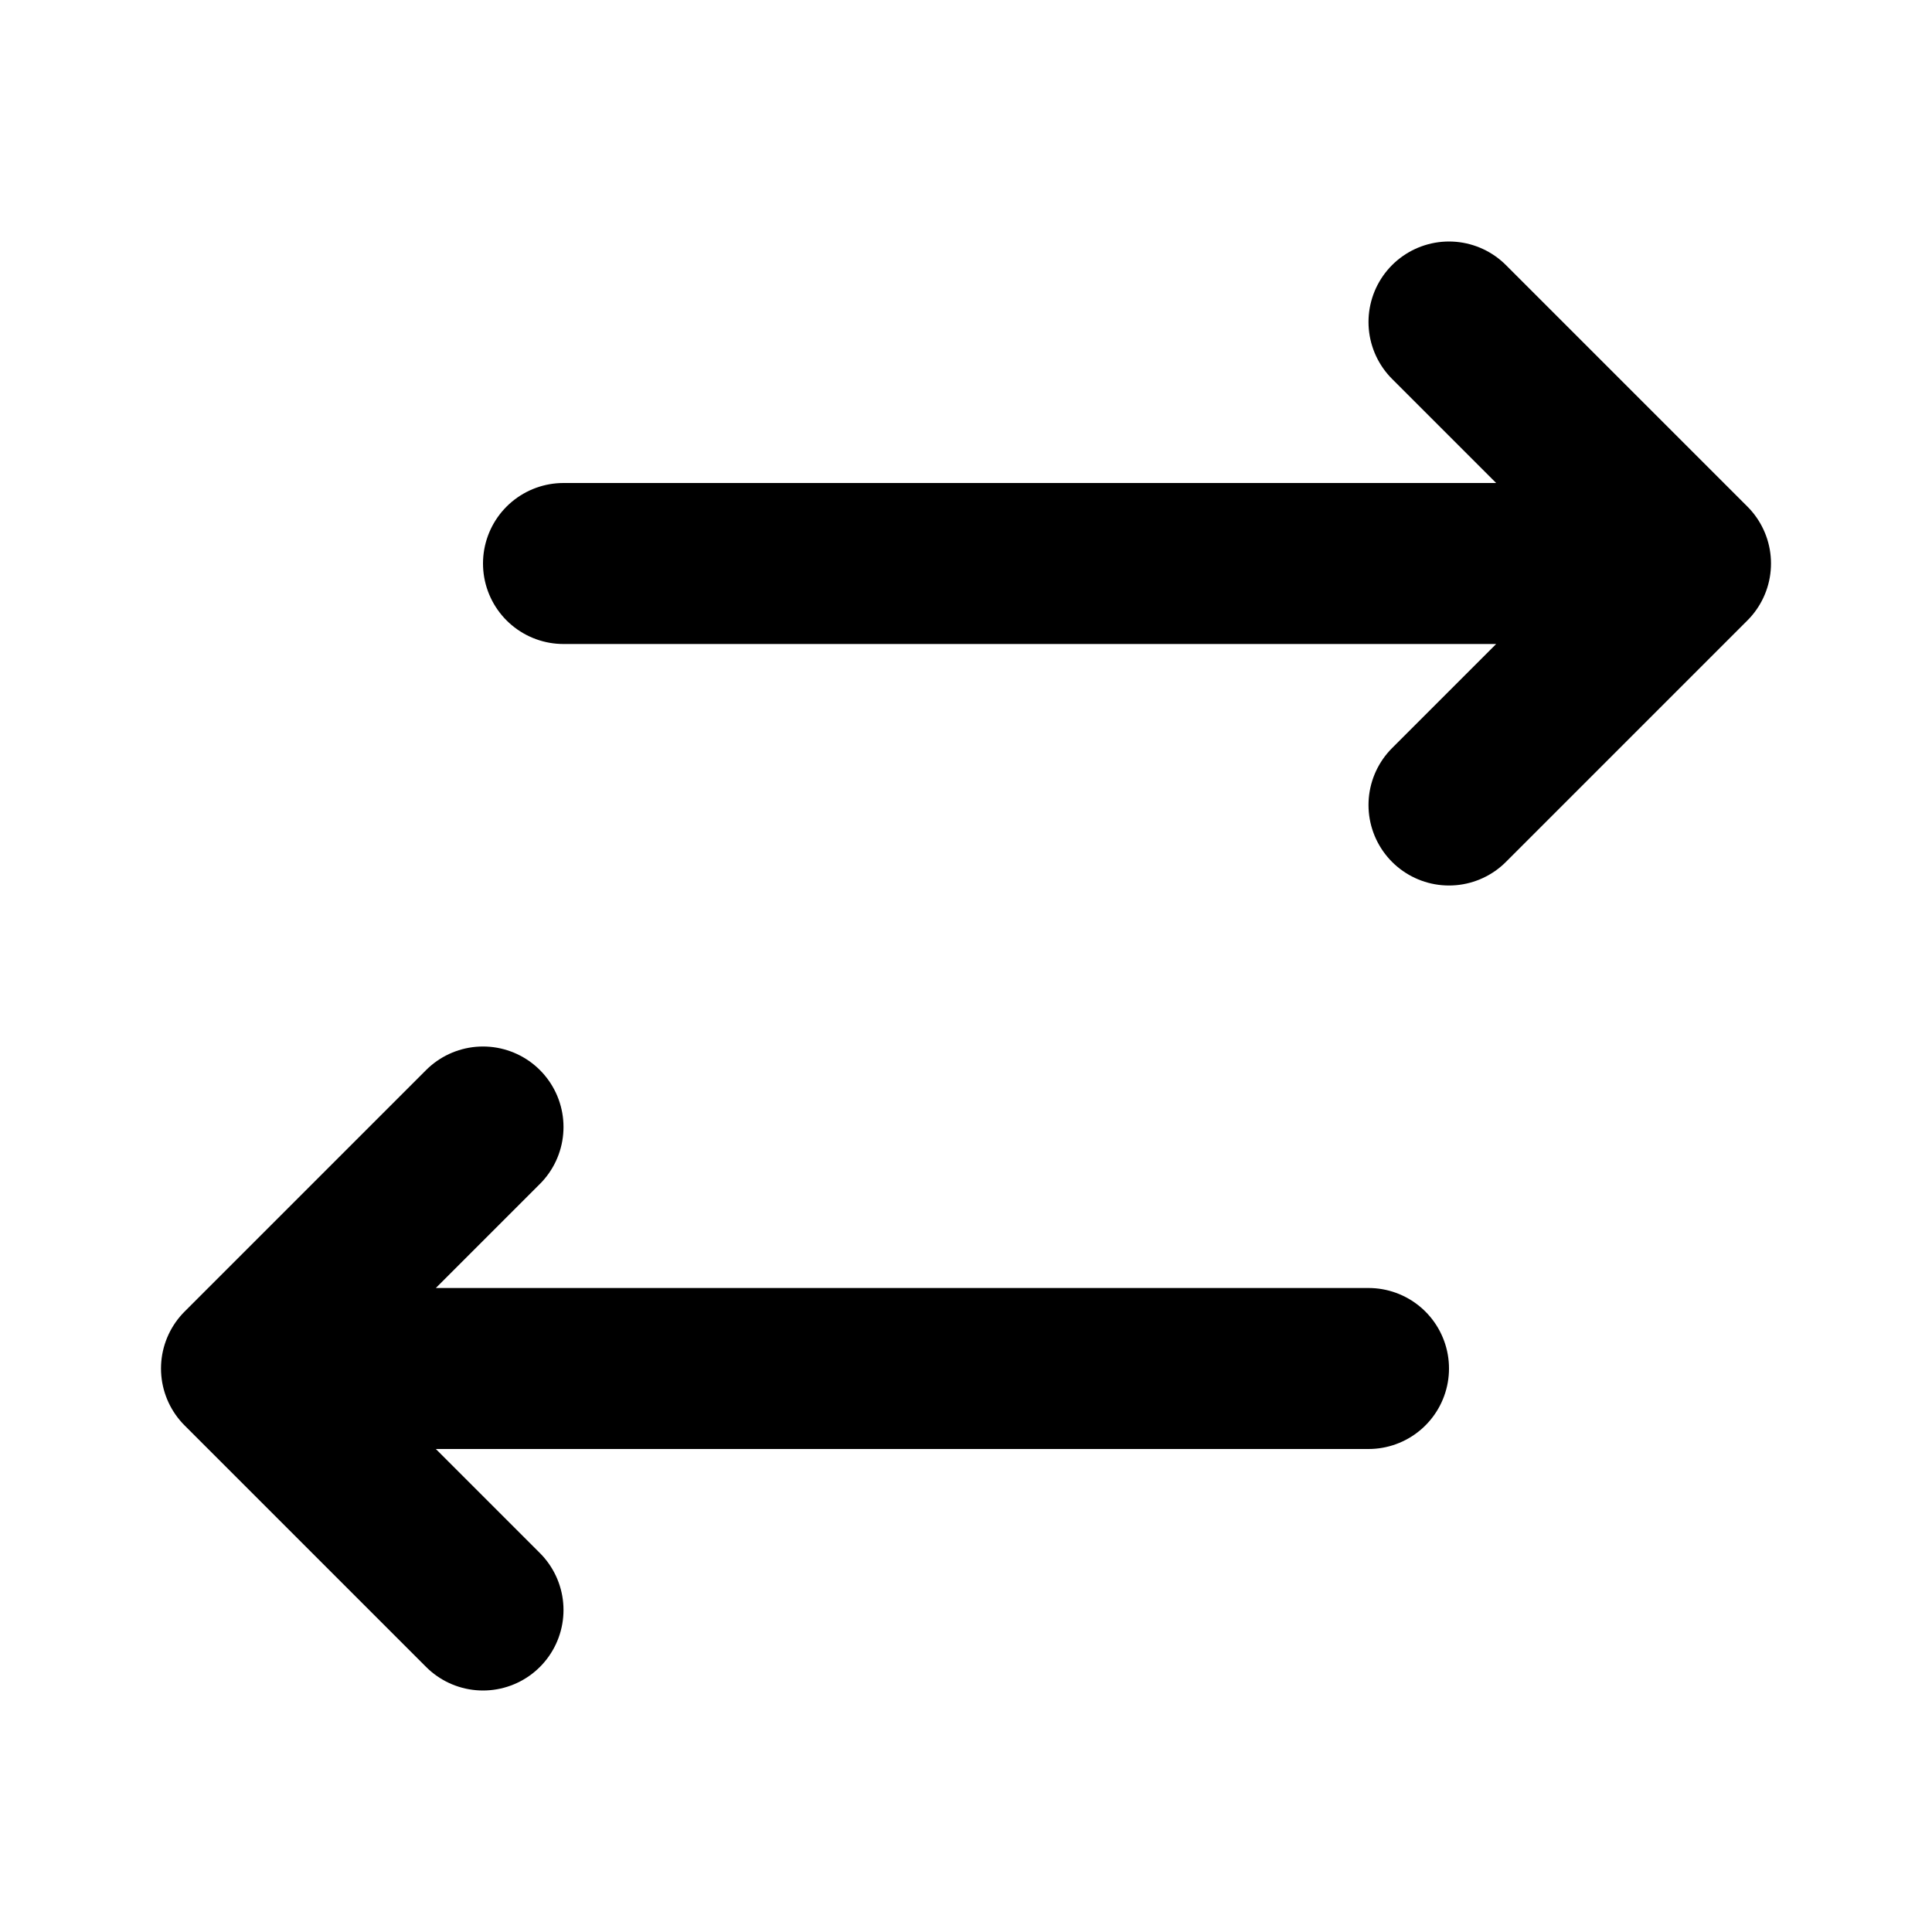
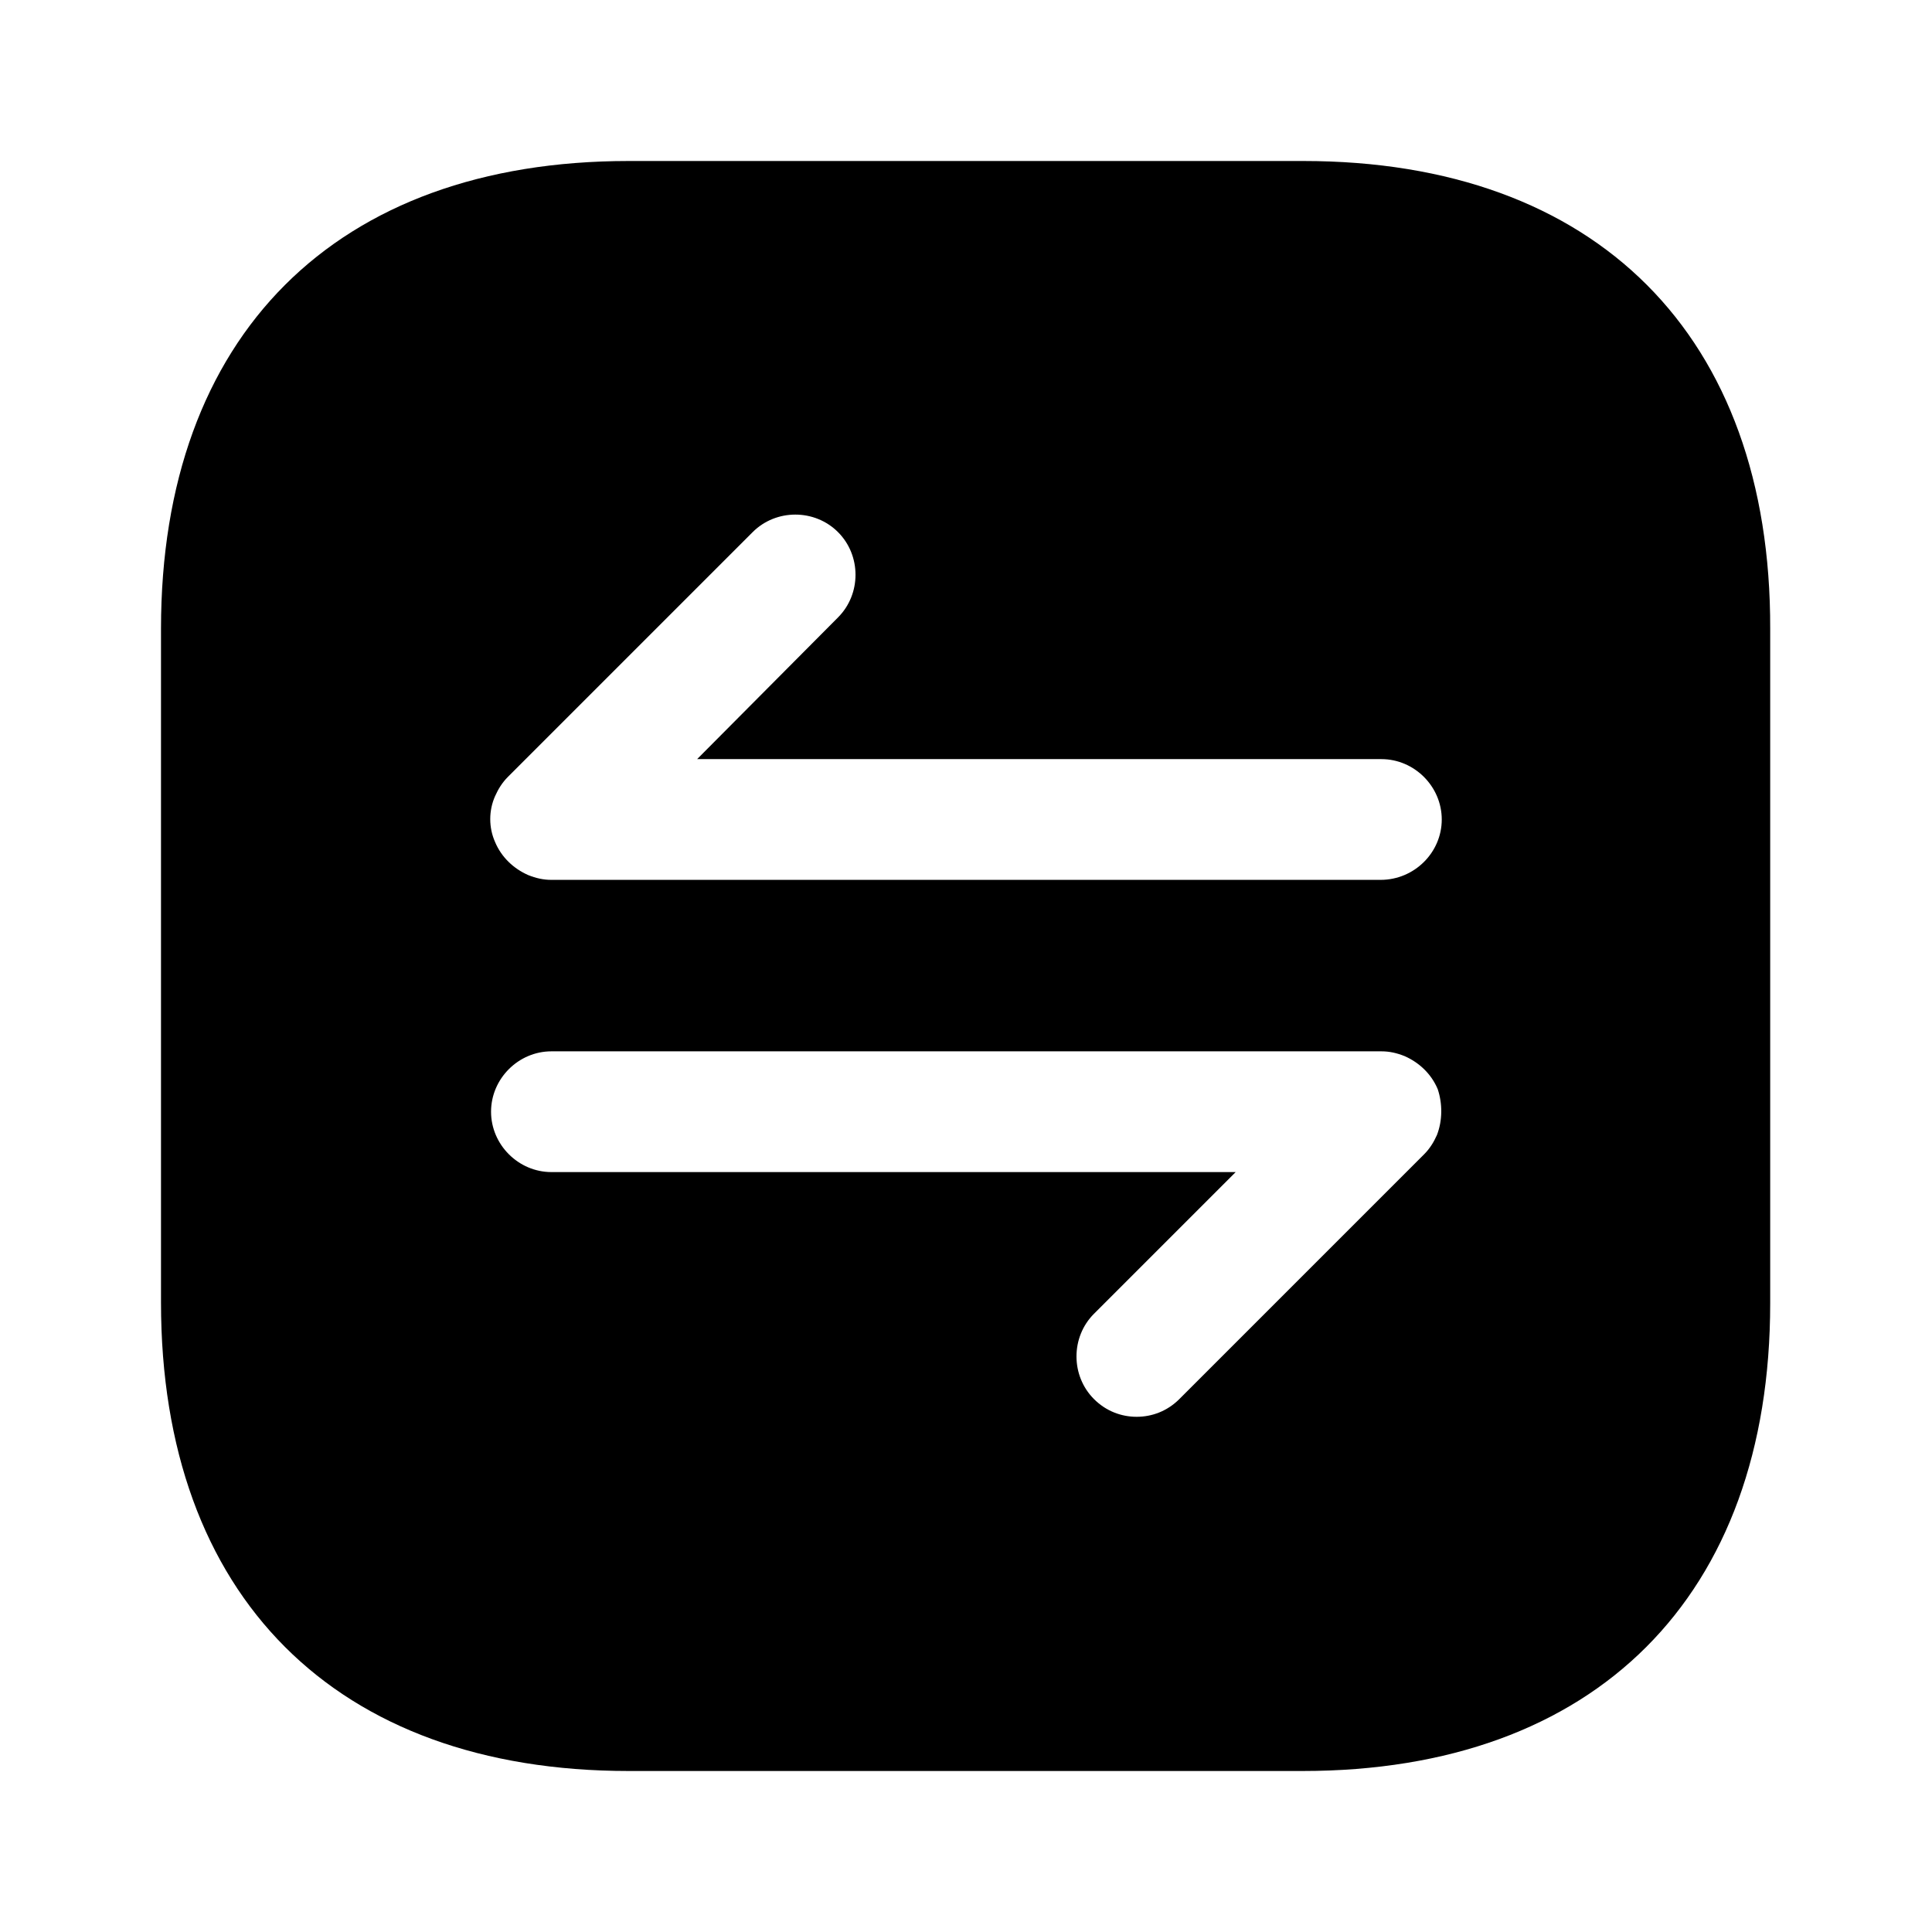
<svg xmlns="http://www.w3.org/2000/svg" width="800px" height="800px" viewBox="0 0 24 24" fill="none">
-   <path d="M18 10L21 7M21 7L18 4M21 7H7M6 14L3 17M3 17L6 20M3 17H17" stroke="#000000" stroke-width="2" stroke-linecap="round" stroke-linejoin="round" />
+   <path d="M16.19 2H7.81C4.17 2 2 4.17 2 7.81V16.18C2 19.83 4.17 22 7.81 22H16.18C19.82 22 21.99 19.83 21.99 16.19V7.81C22 4.17 19.83 2 16.19 2ZM17.85 14.1C17.81 14.19 17.76 14.27 17.69 14.34L14.65 17.38C14.5 17.53 14.31 17.6 14.12 17.6C13.93 17.6 13.74 17.53 13.59 17.38C13.3 17.09 13.3 16.61 13.59 16.32L15.35 14.56H6.85C6.44 14.56 6.1 14.22 6.1 13.81C6.1 13.4 6.44 13.06 6.85 13.06H17.16C17.26 13.06 17.35 13.08 17.45 13.12C17.63 13.2 17.78 13.34 17.86 13.53C17.92 13.71 17.92 13.92 17.85 14.1ZM17.15 10.93H6.85C6.75 10.93 6.66 10.91 6.56 10.87C6.38 10.79 6.23 10.65 6.15 10.46C6.07 10.28 6.07 10.07 6.15 9.89C6.19 9.8 6.24 9.72 6.31 9.65L9.35 6.61C9.64 6.32 10.12 6.32 10.41 6.61C10.7 6.9 10.7 7.38 10.41 7.67L8.66 9.43H17.16C17.57 9.43 17.91 9.77 17.91 10.18C17.91 10.59 17.57 10.93 17.15 10.93Z" fill="#000000" />
</svg>
